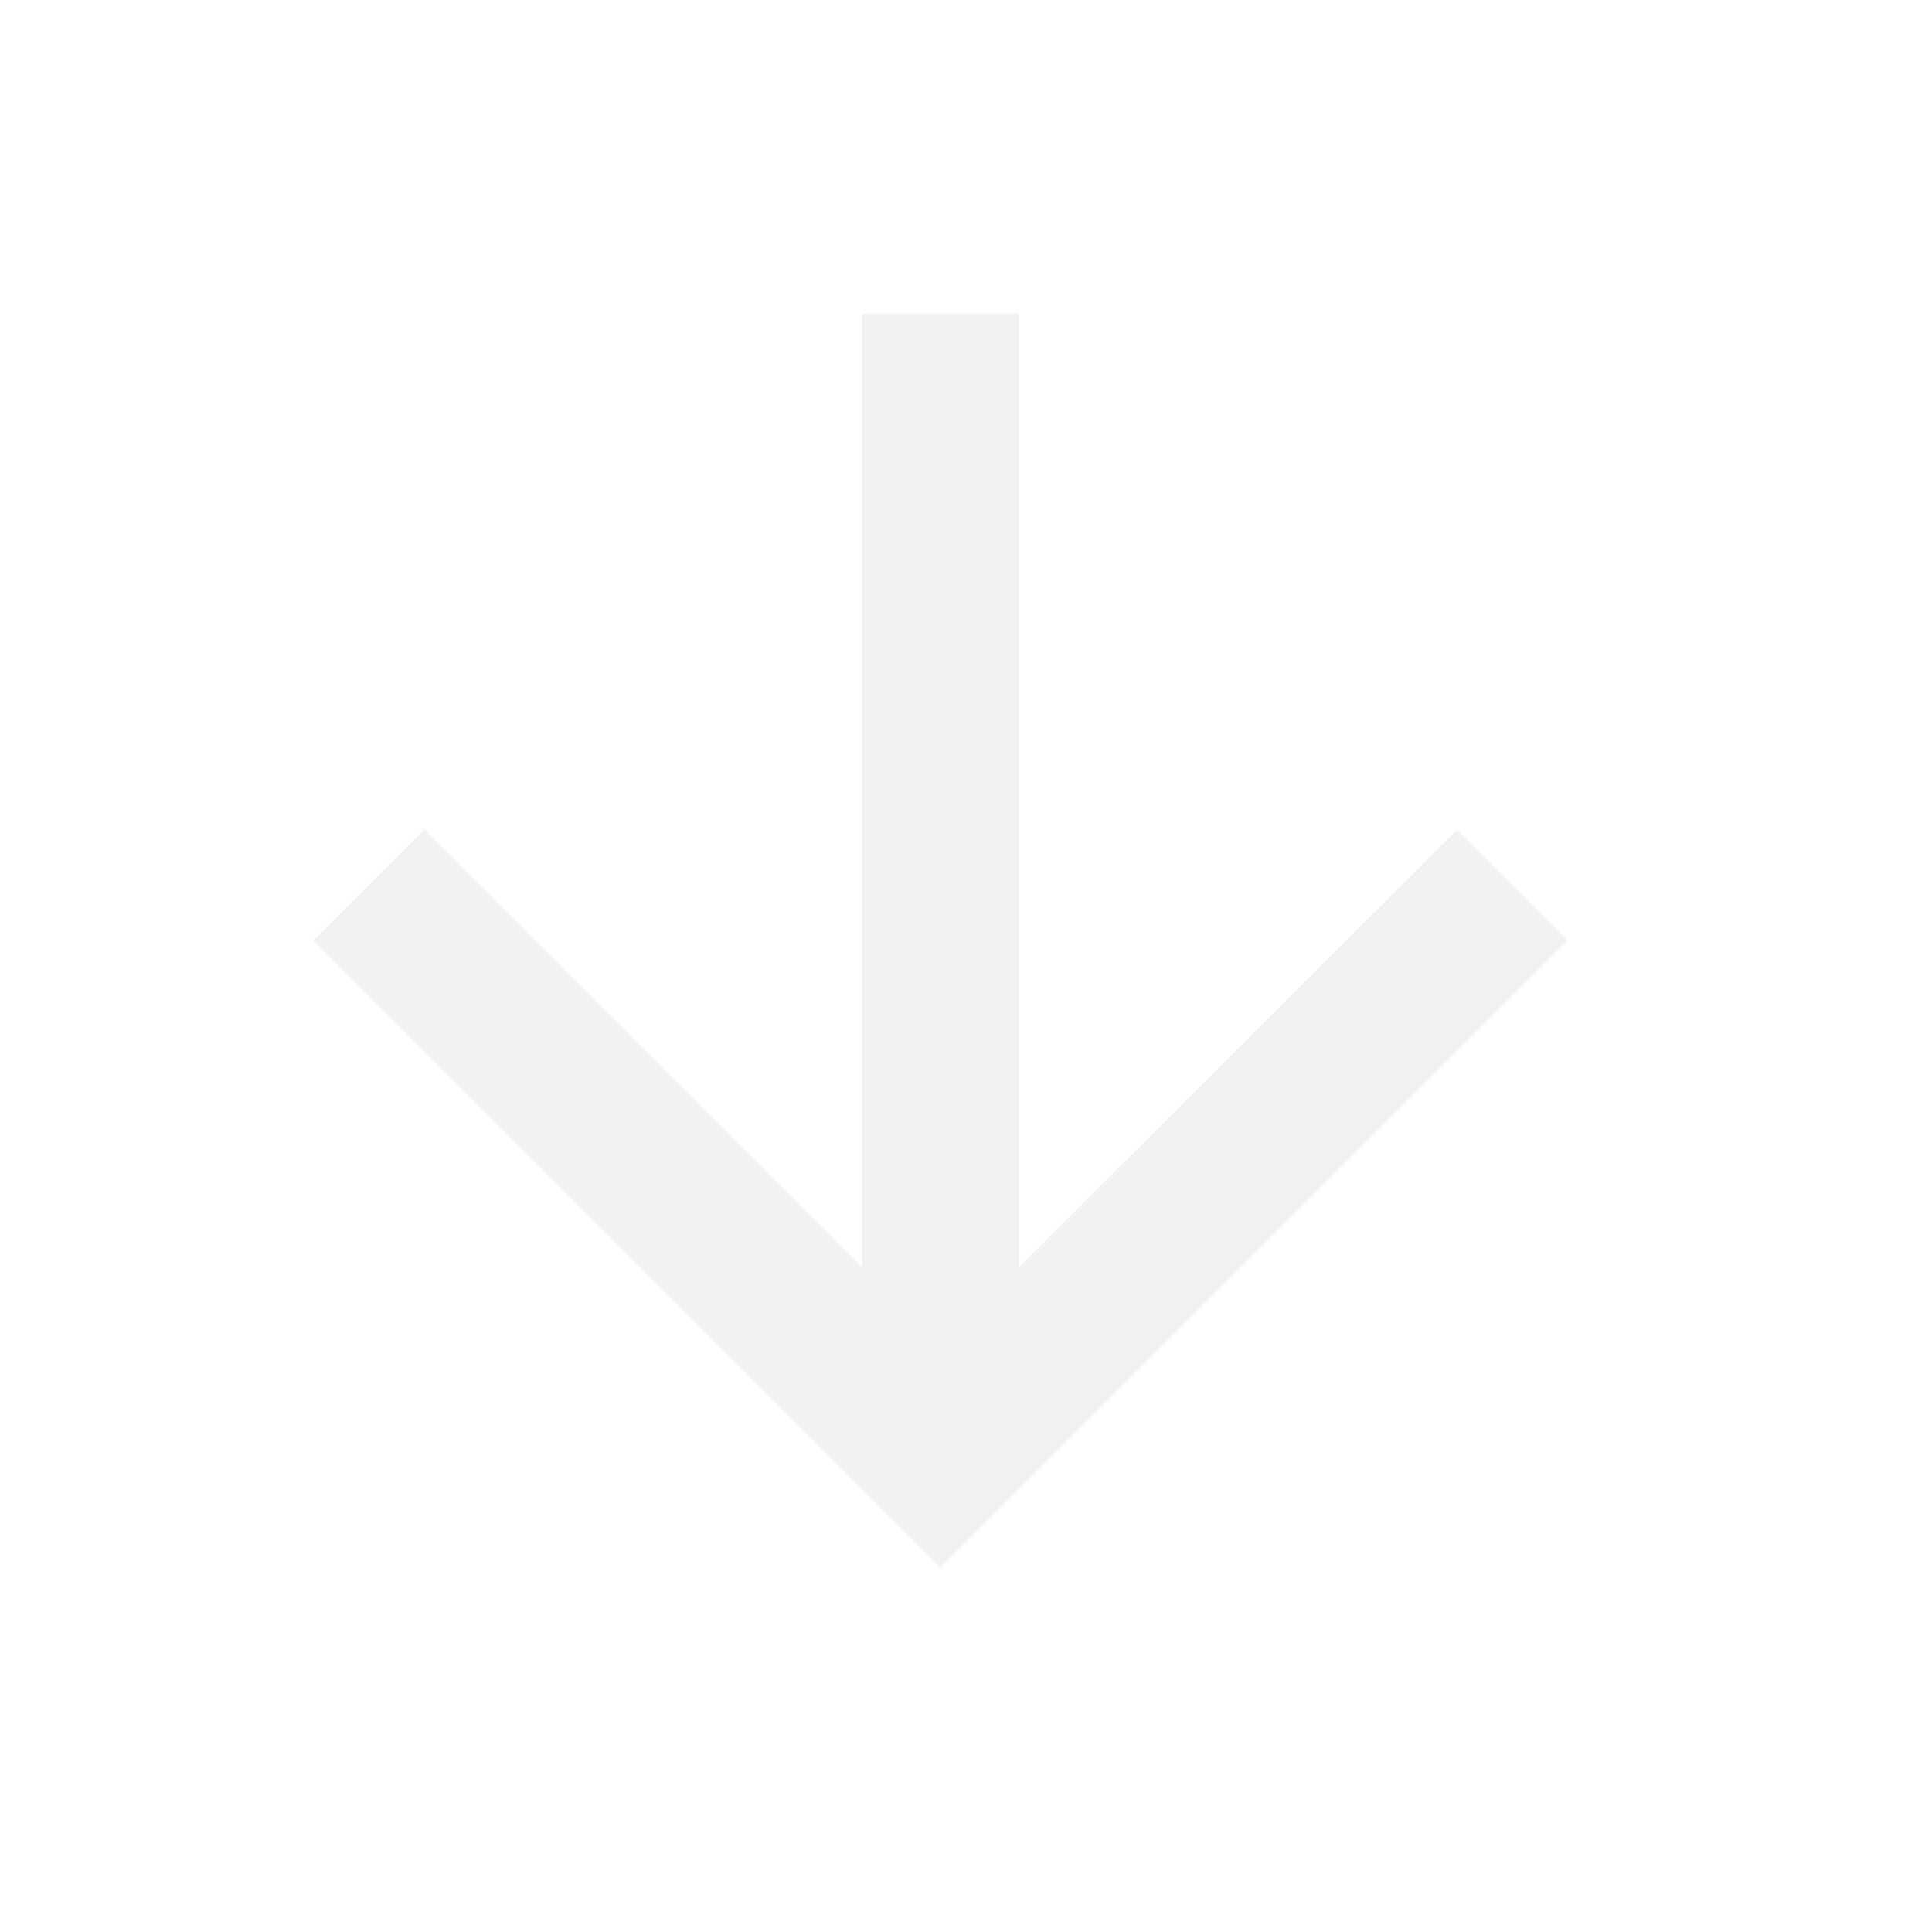
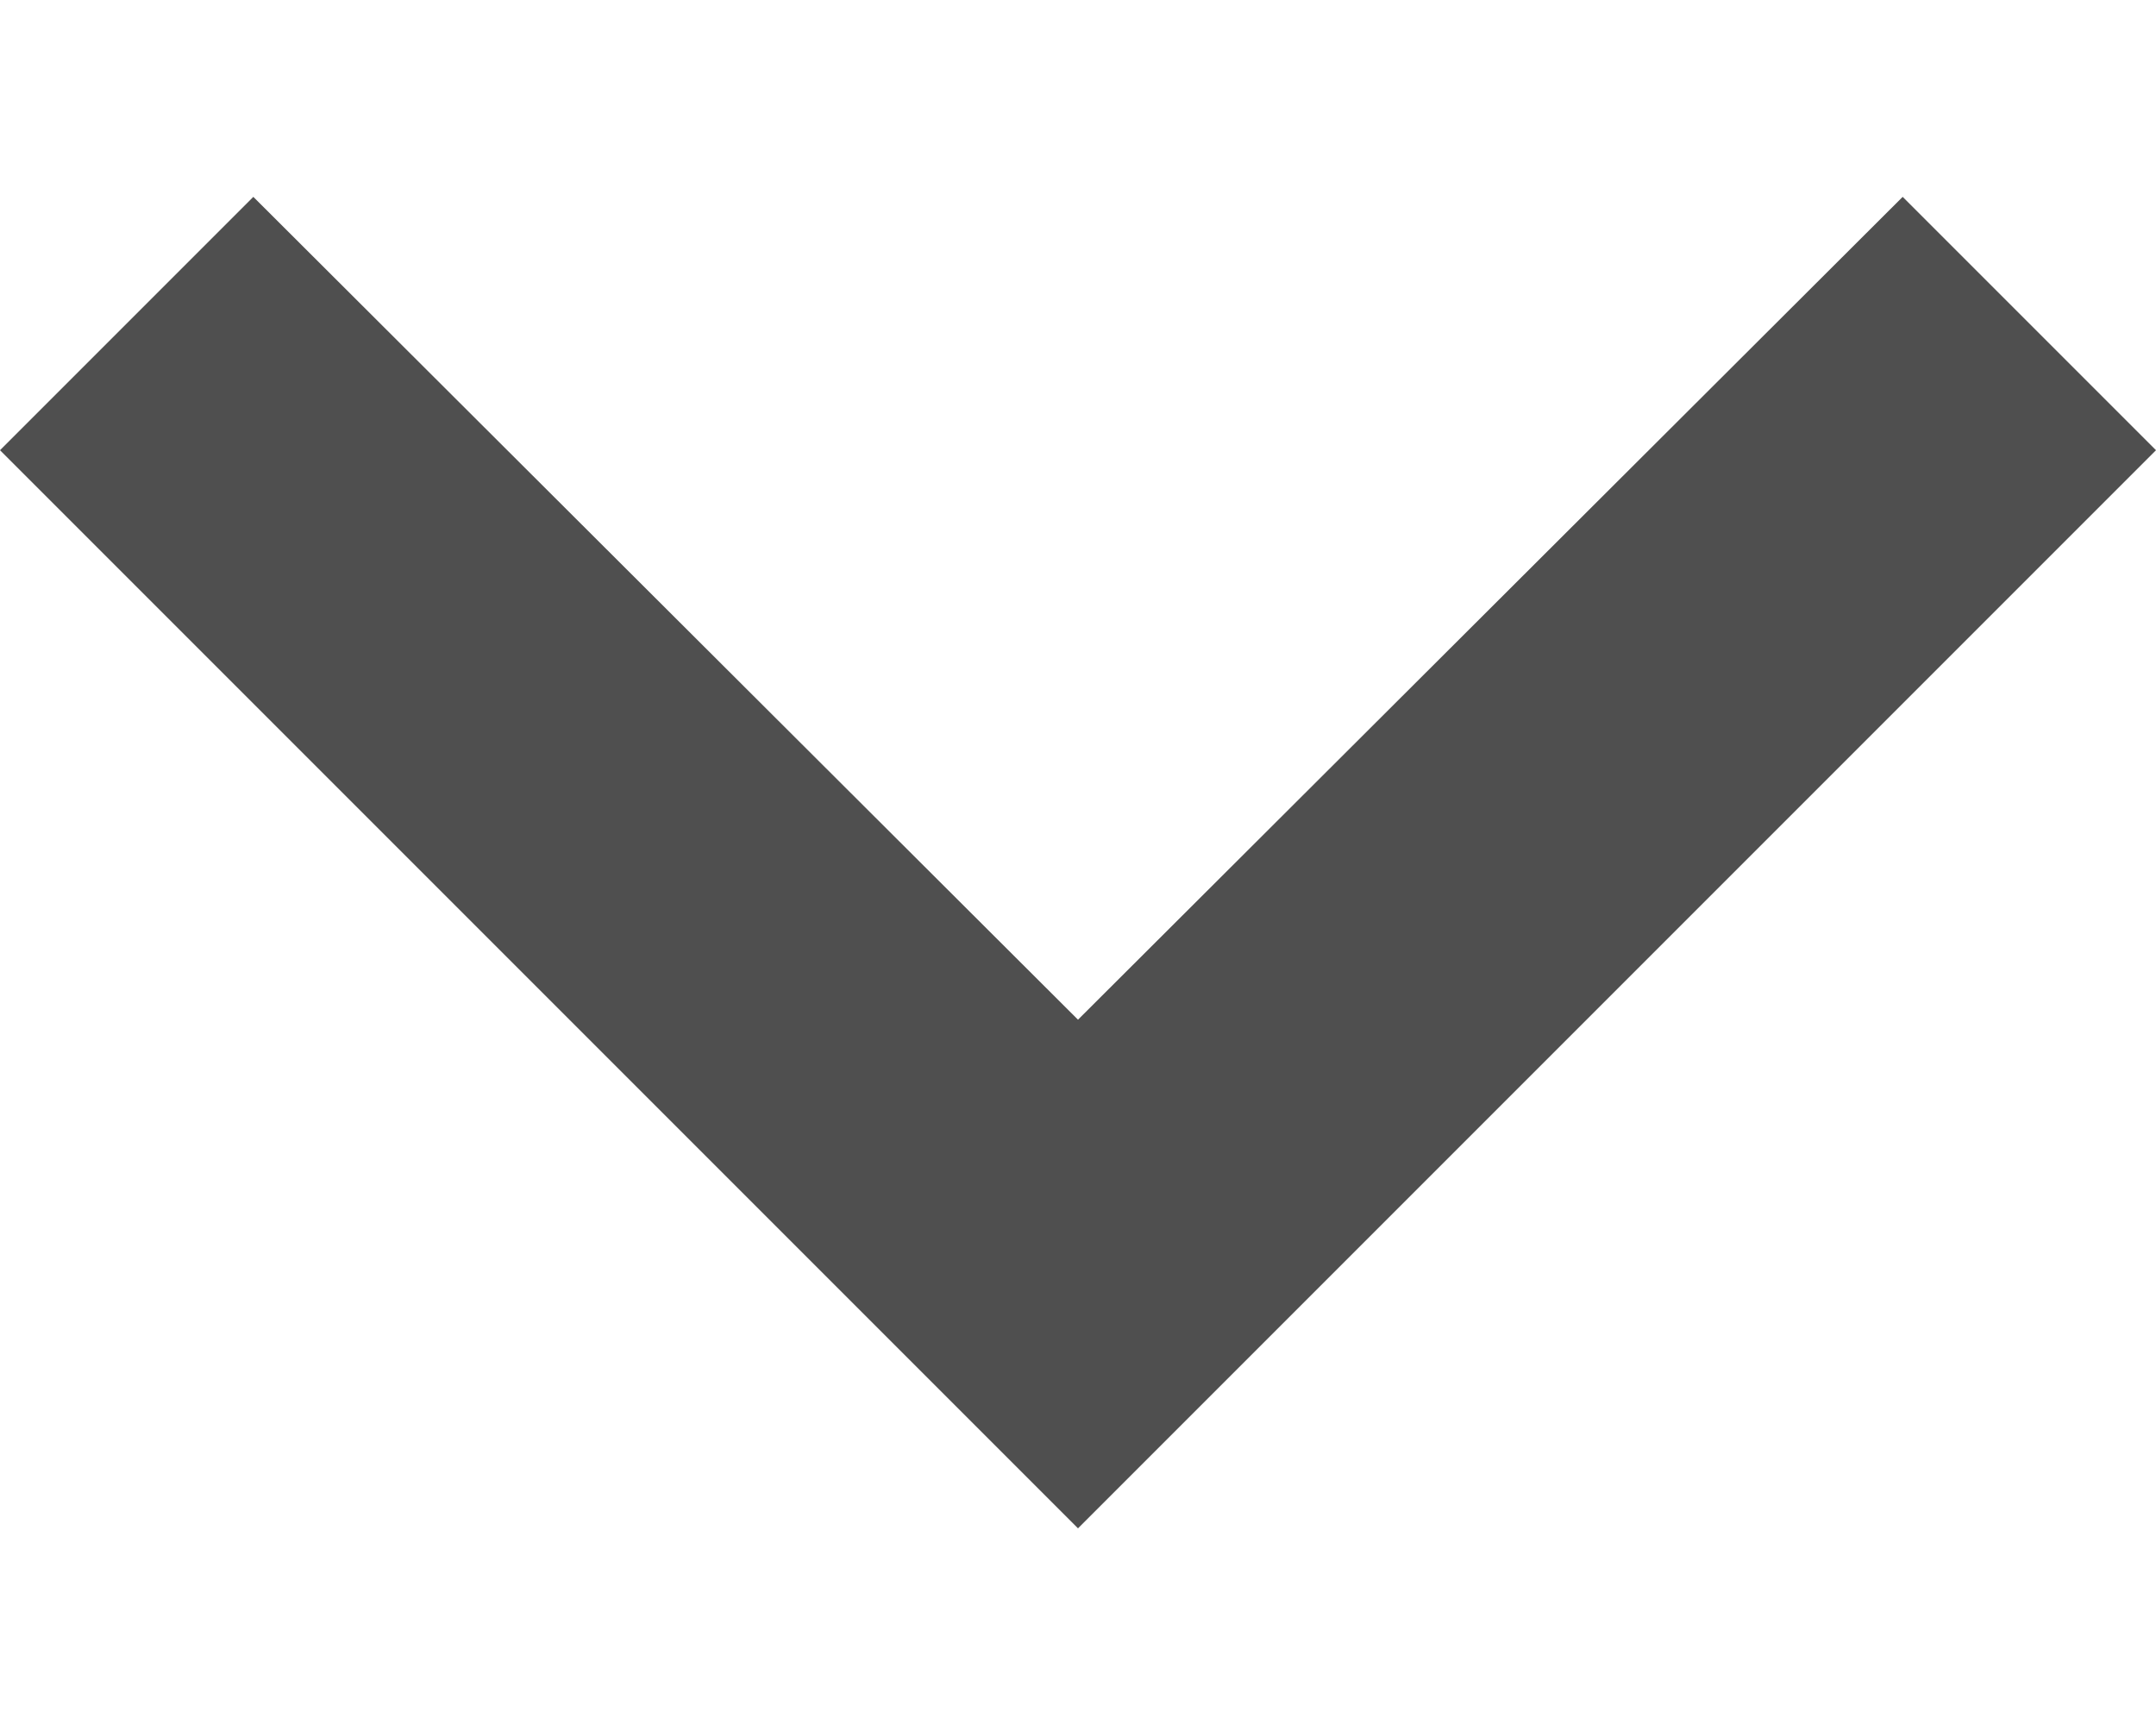
- <svg xmlns="http://www.w3.org/2000/svg" width="31" height="31" viewBox="0 0 31 31" fill="none">
-   <path d="M25.15 15.09L23.377 13.317L16.348 20.334V5.03H13.832V20.334L6.816 13.304L5.03 15.09L15.09 25.15L25.15 15.09Z" fill="#F2F2F2" />
+ <svg xmlns="http://www.w3.org/2000/svg" width="10" height="8" viewBox="0 0 10 8" fill="none">
+   <path d="M8.825 0.913L5 4.729L1.175 0.913L0 2.088L5 7.088L10 2.088L8.825 0.913Z" fill="#4F4F4F" />
</svg>
